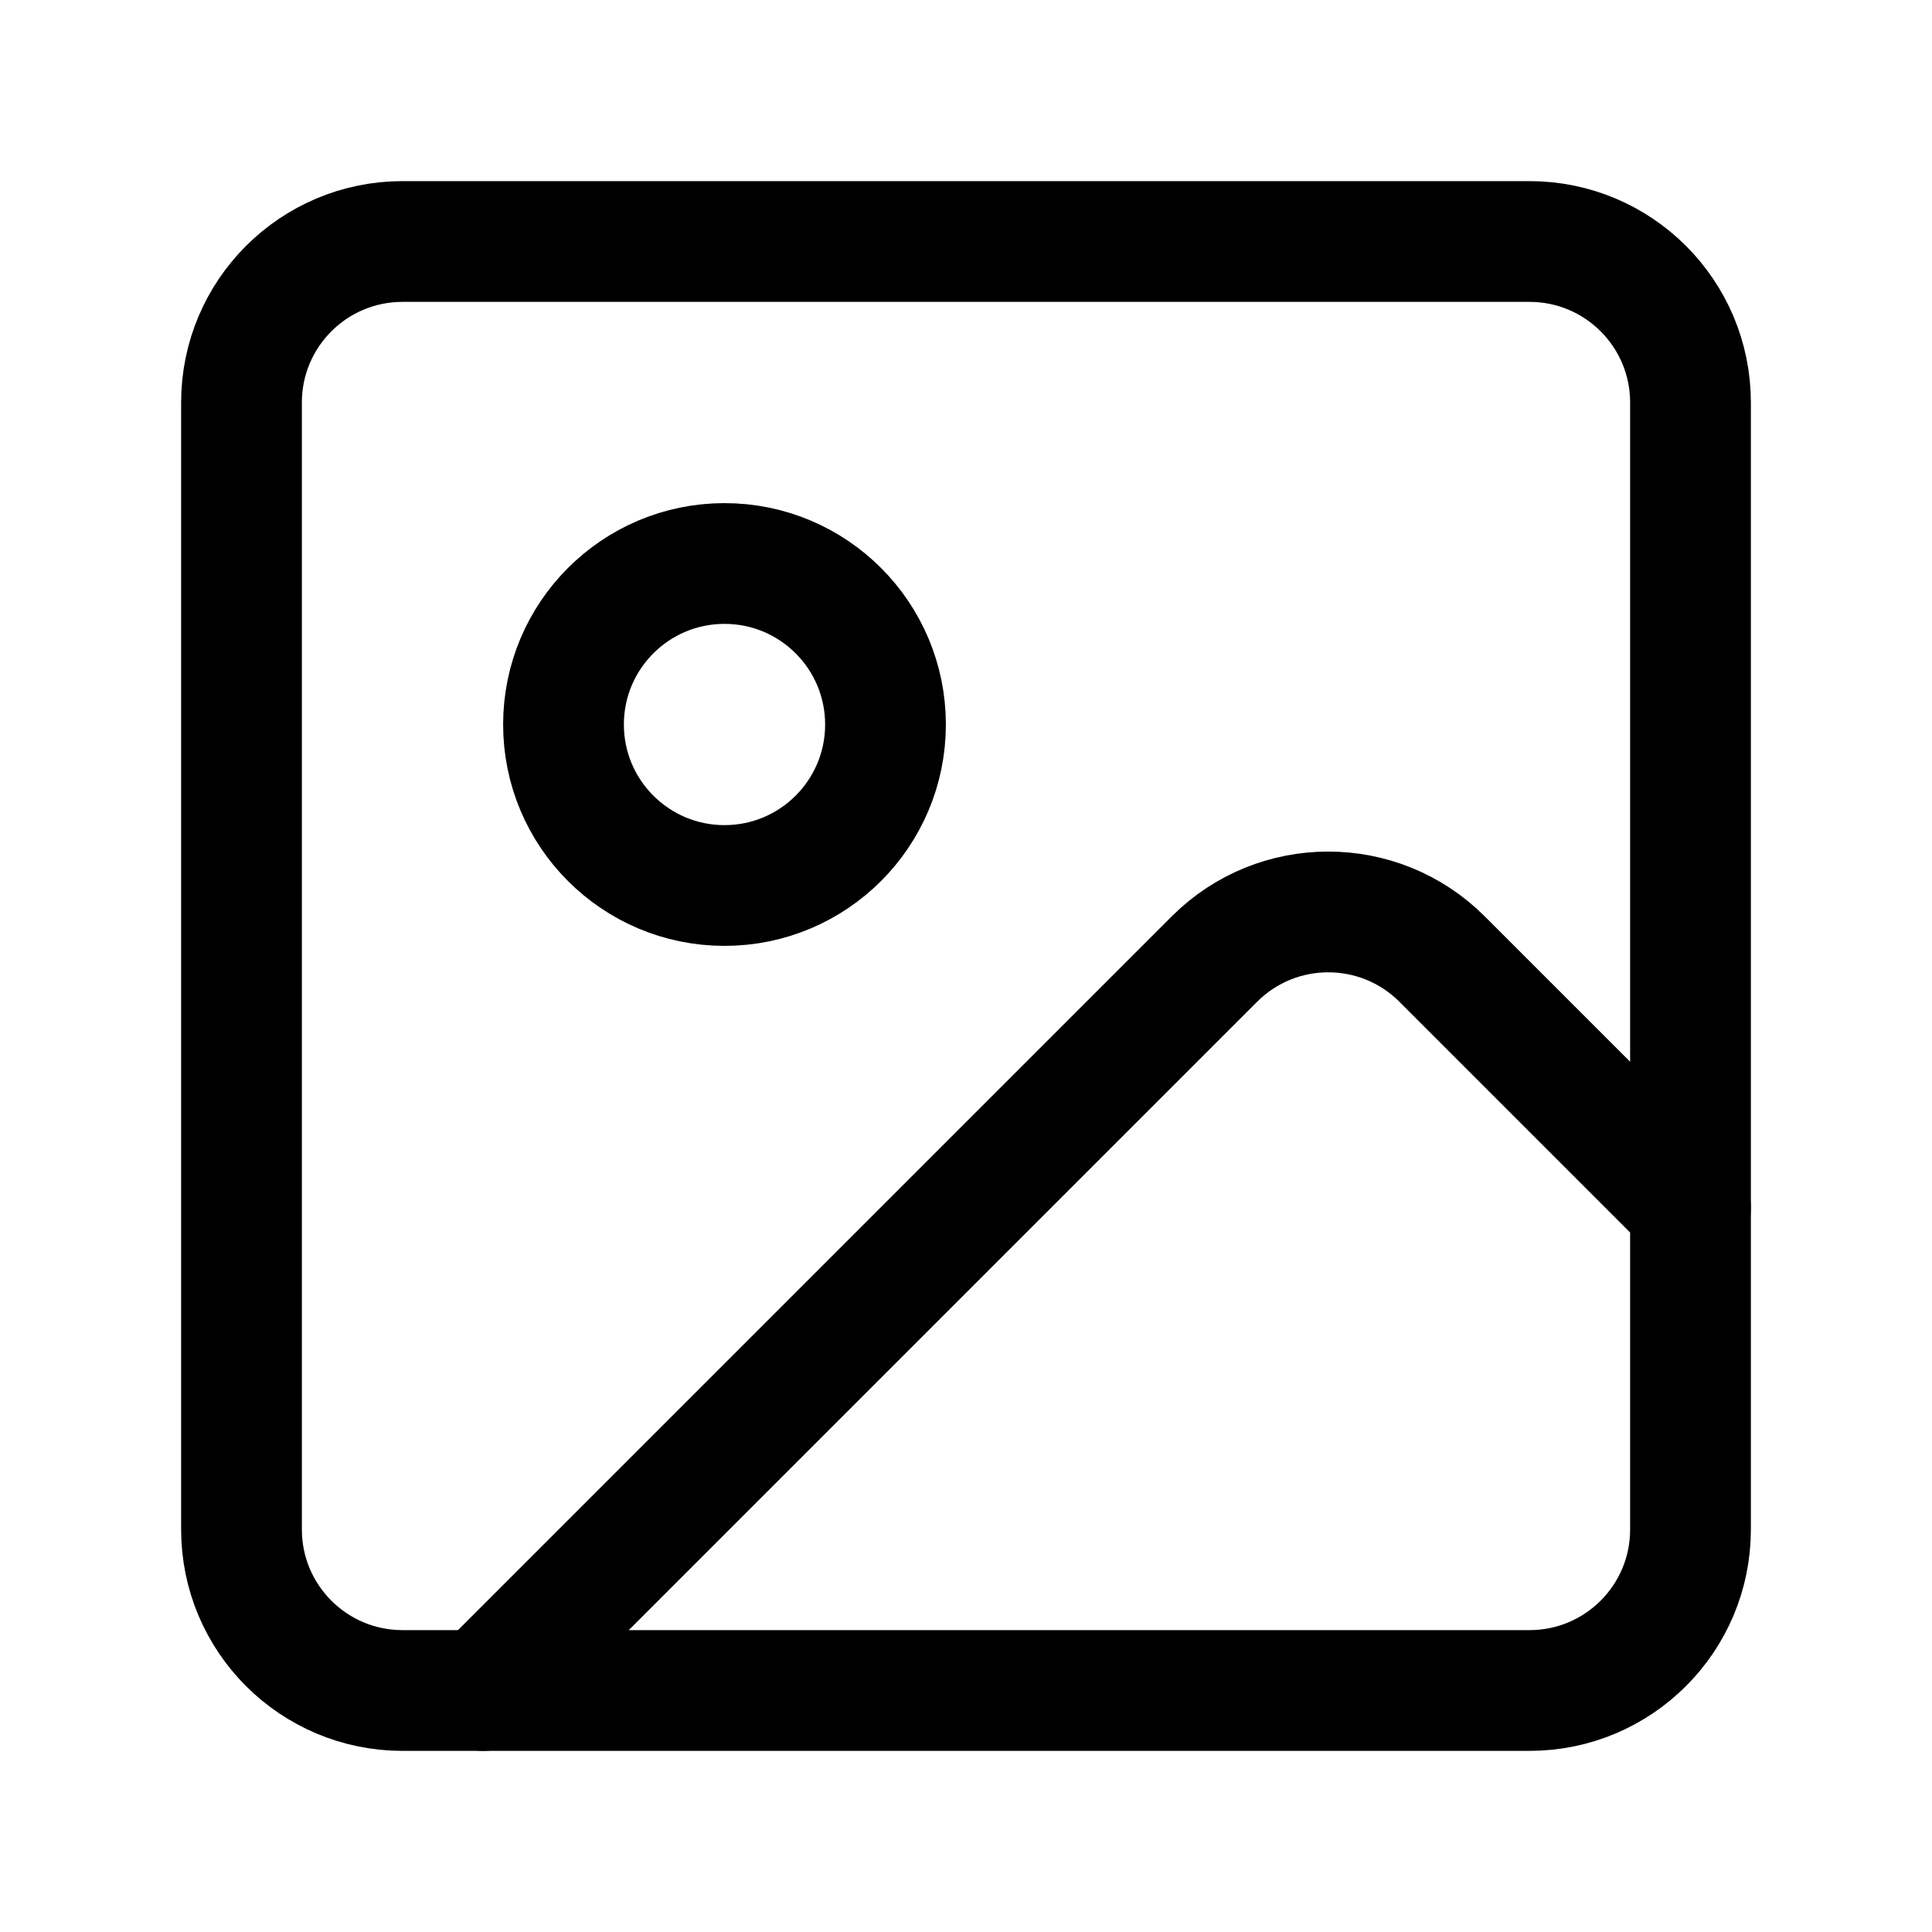
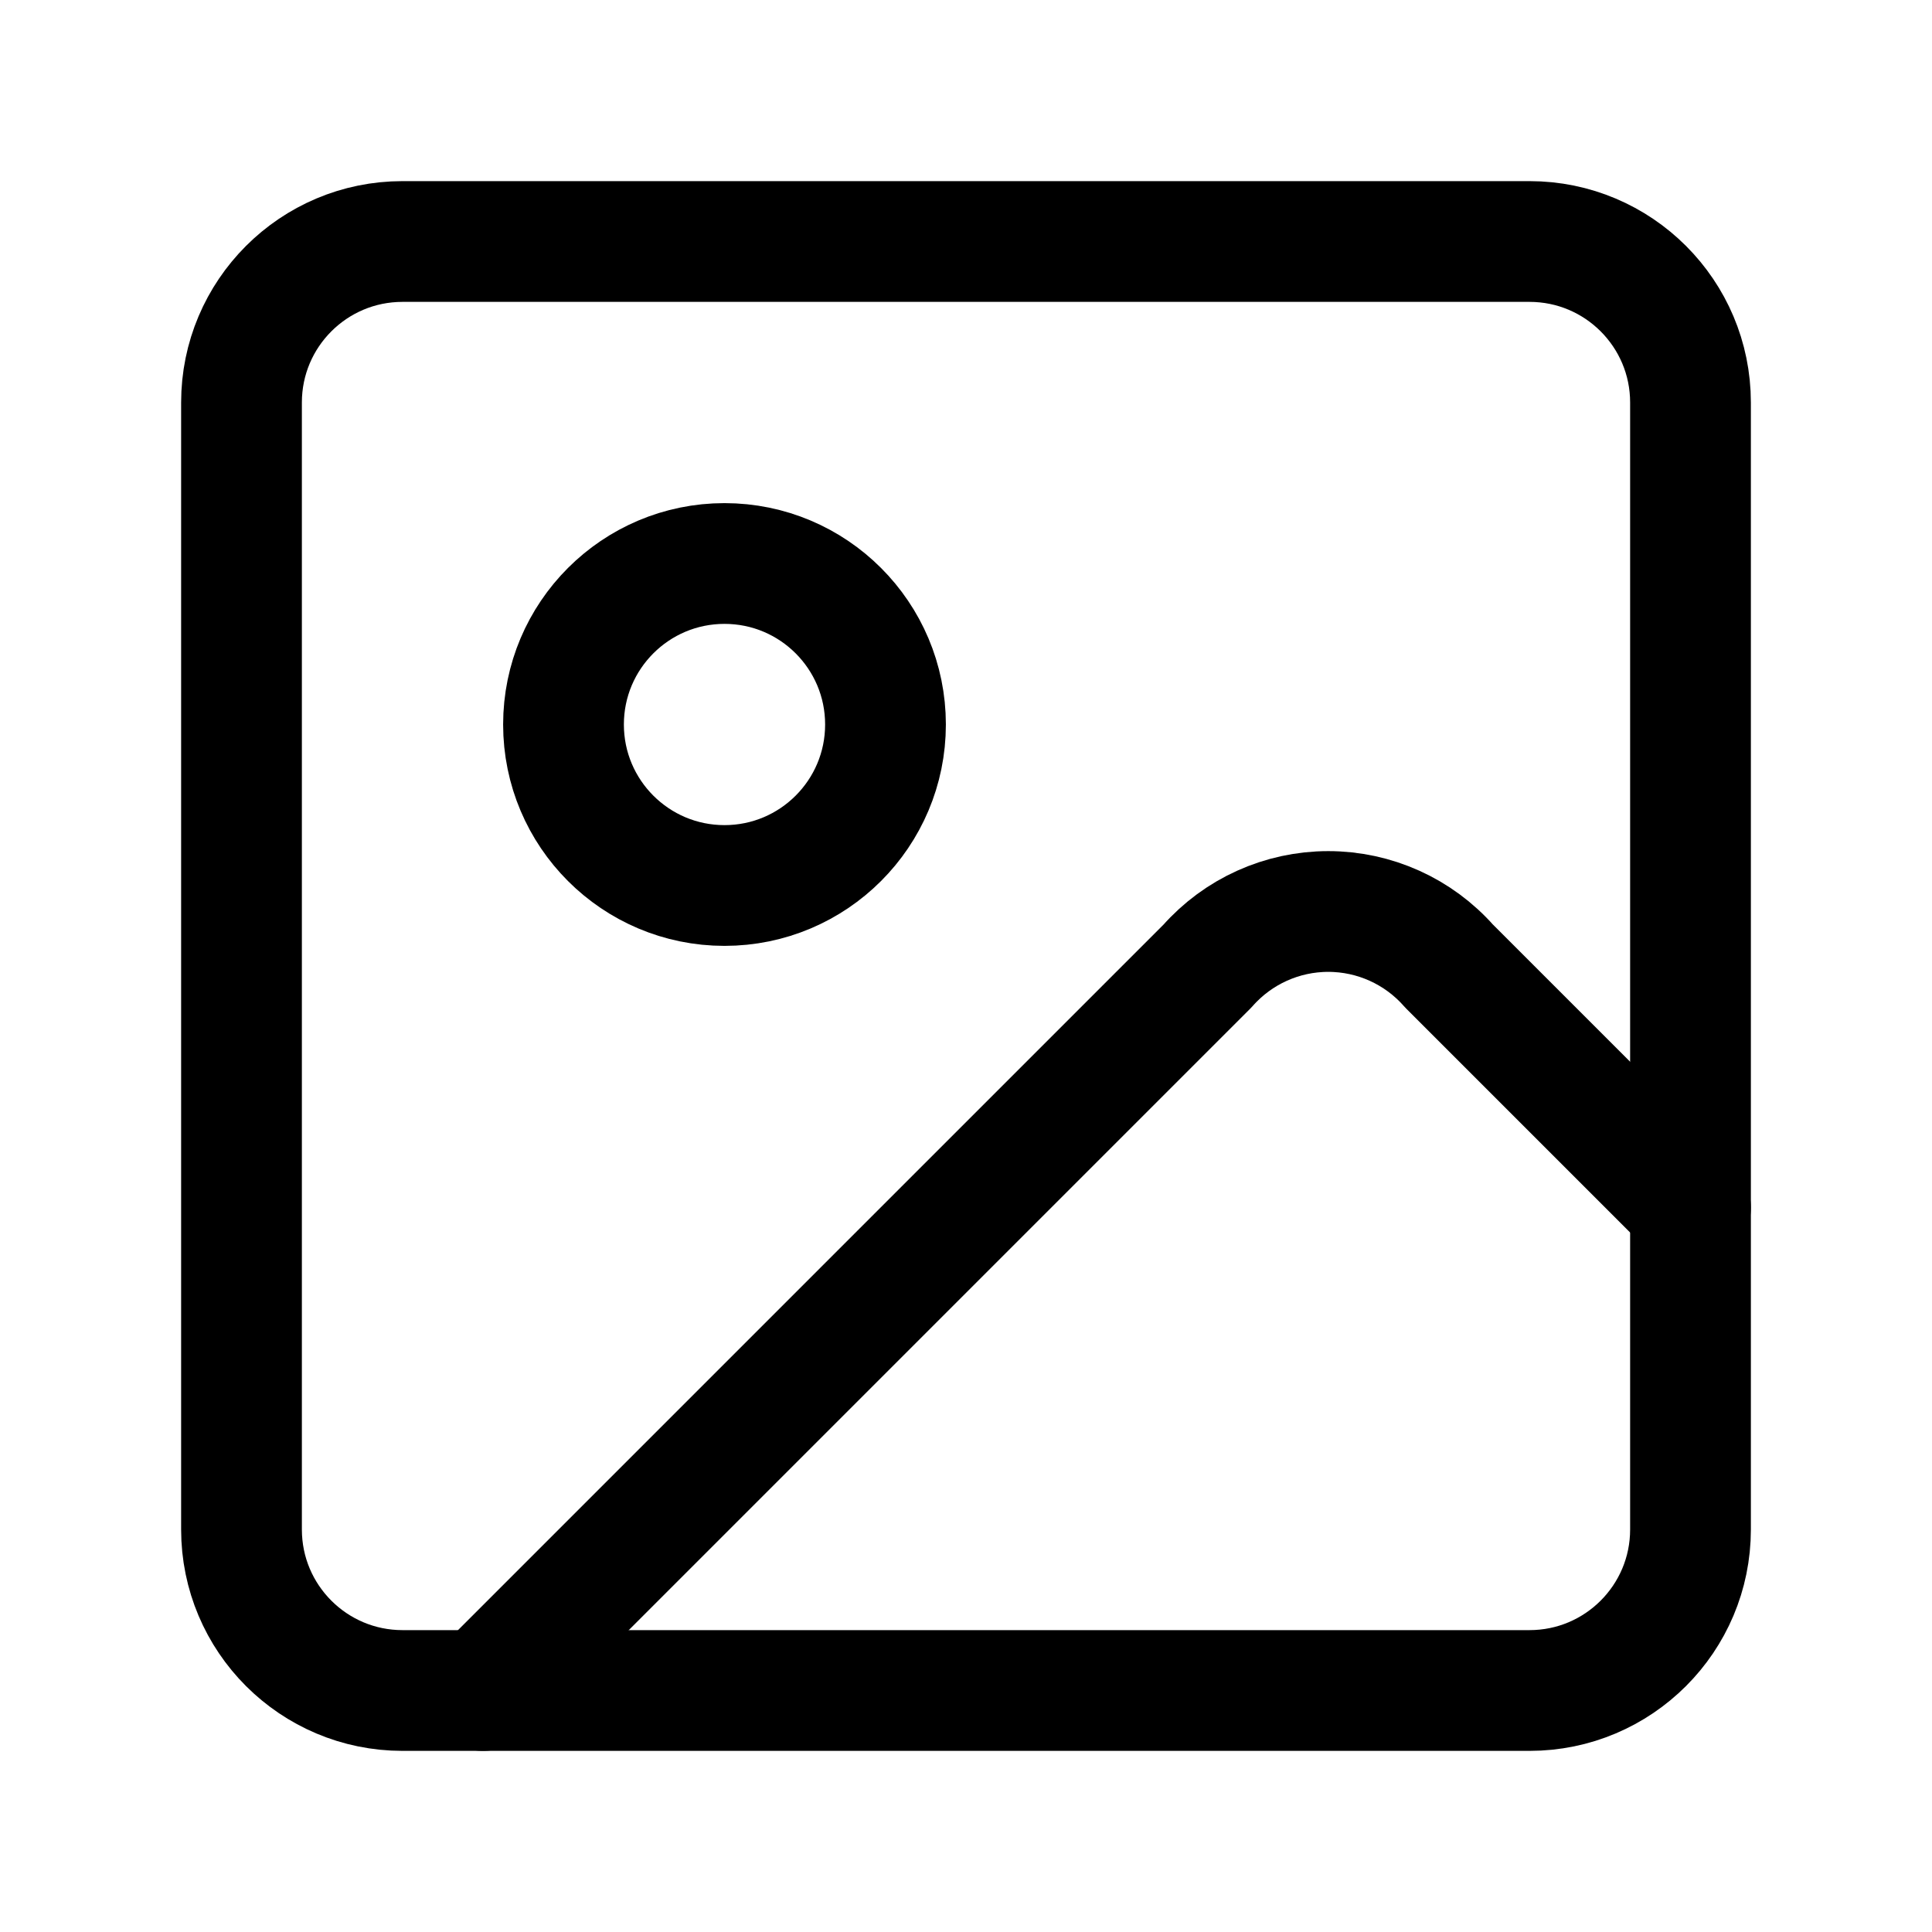
<svg xmlns="http://www.w3.org/2000/svg" viewBox="0 0 24 24" fill="none" stroke="currentColor" stroke-width="1.5" stroke-linecap="round" stroke-linejoin="round">
-   <rect width="18" height="18" x="3" y="3" rx="2" />
+   <rect x="3" y="3" width="18" height="18" rx="2" />
  <circle cx="9" cy="9" r="2" />
-   <path d="m21 15-3.086-3.086a2 2 0 0 0-2.828 0L6 21" />
+   <path d="m21 15-3-3a2 2 0 0 0-3 0L6 21" />
</svg>
